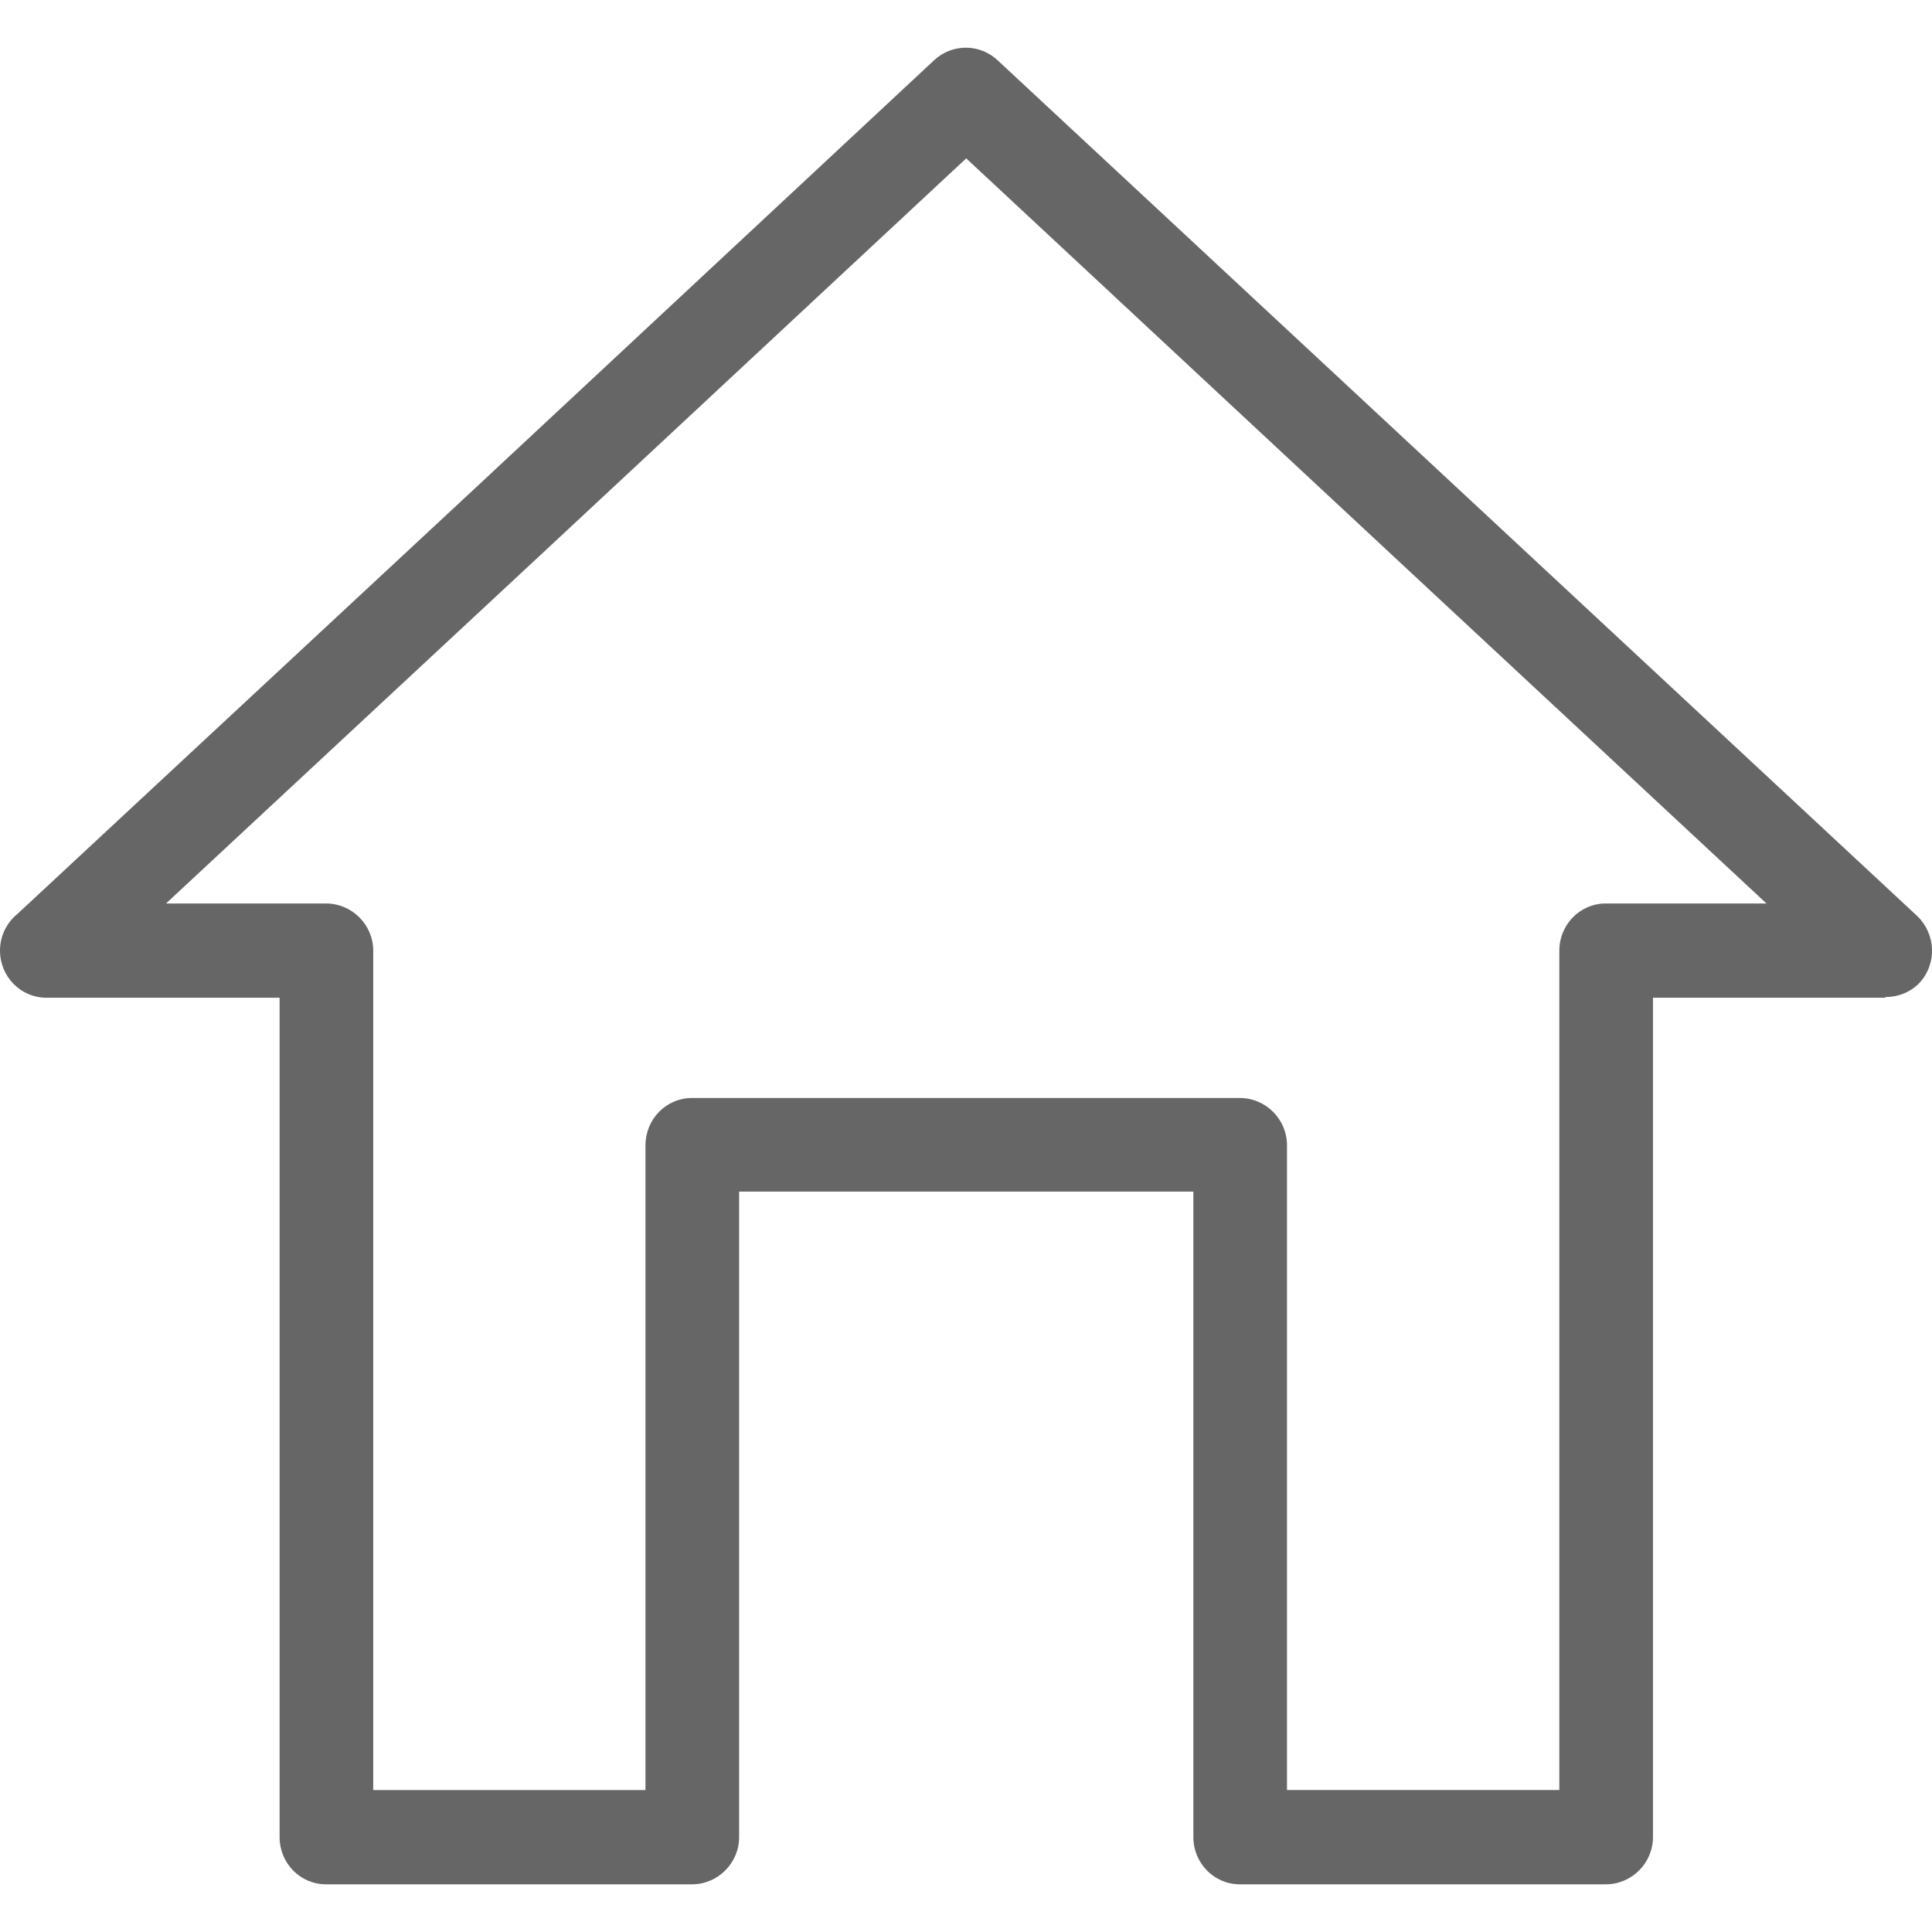
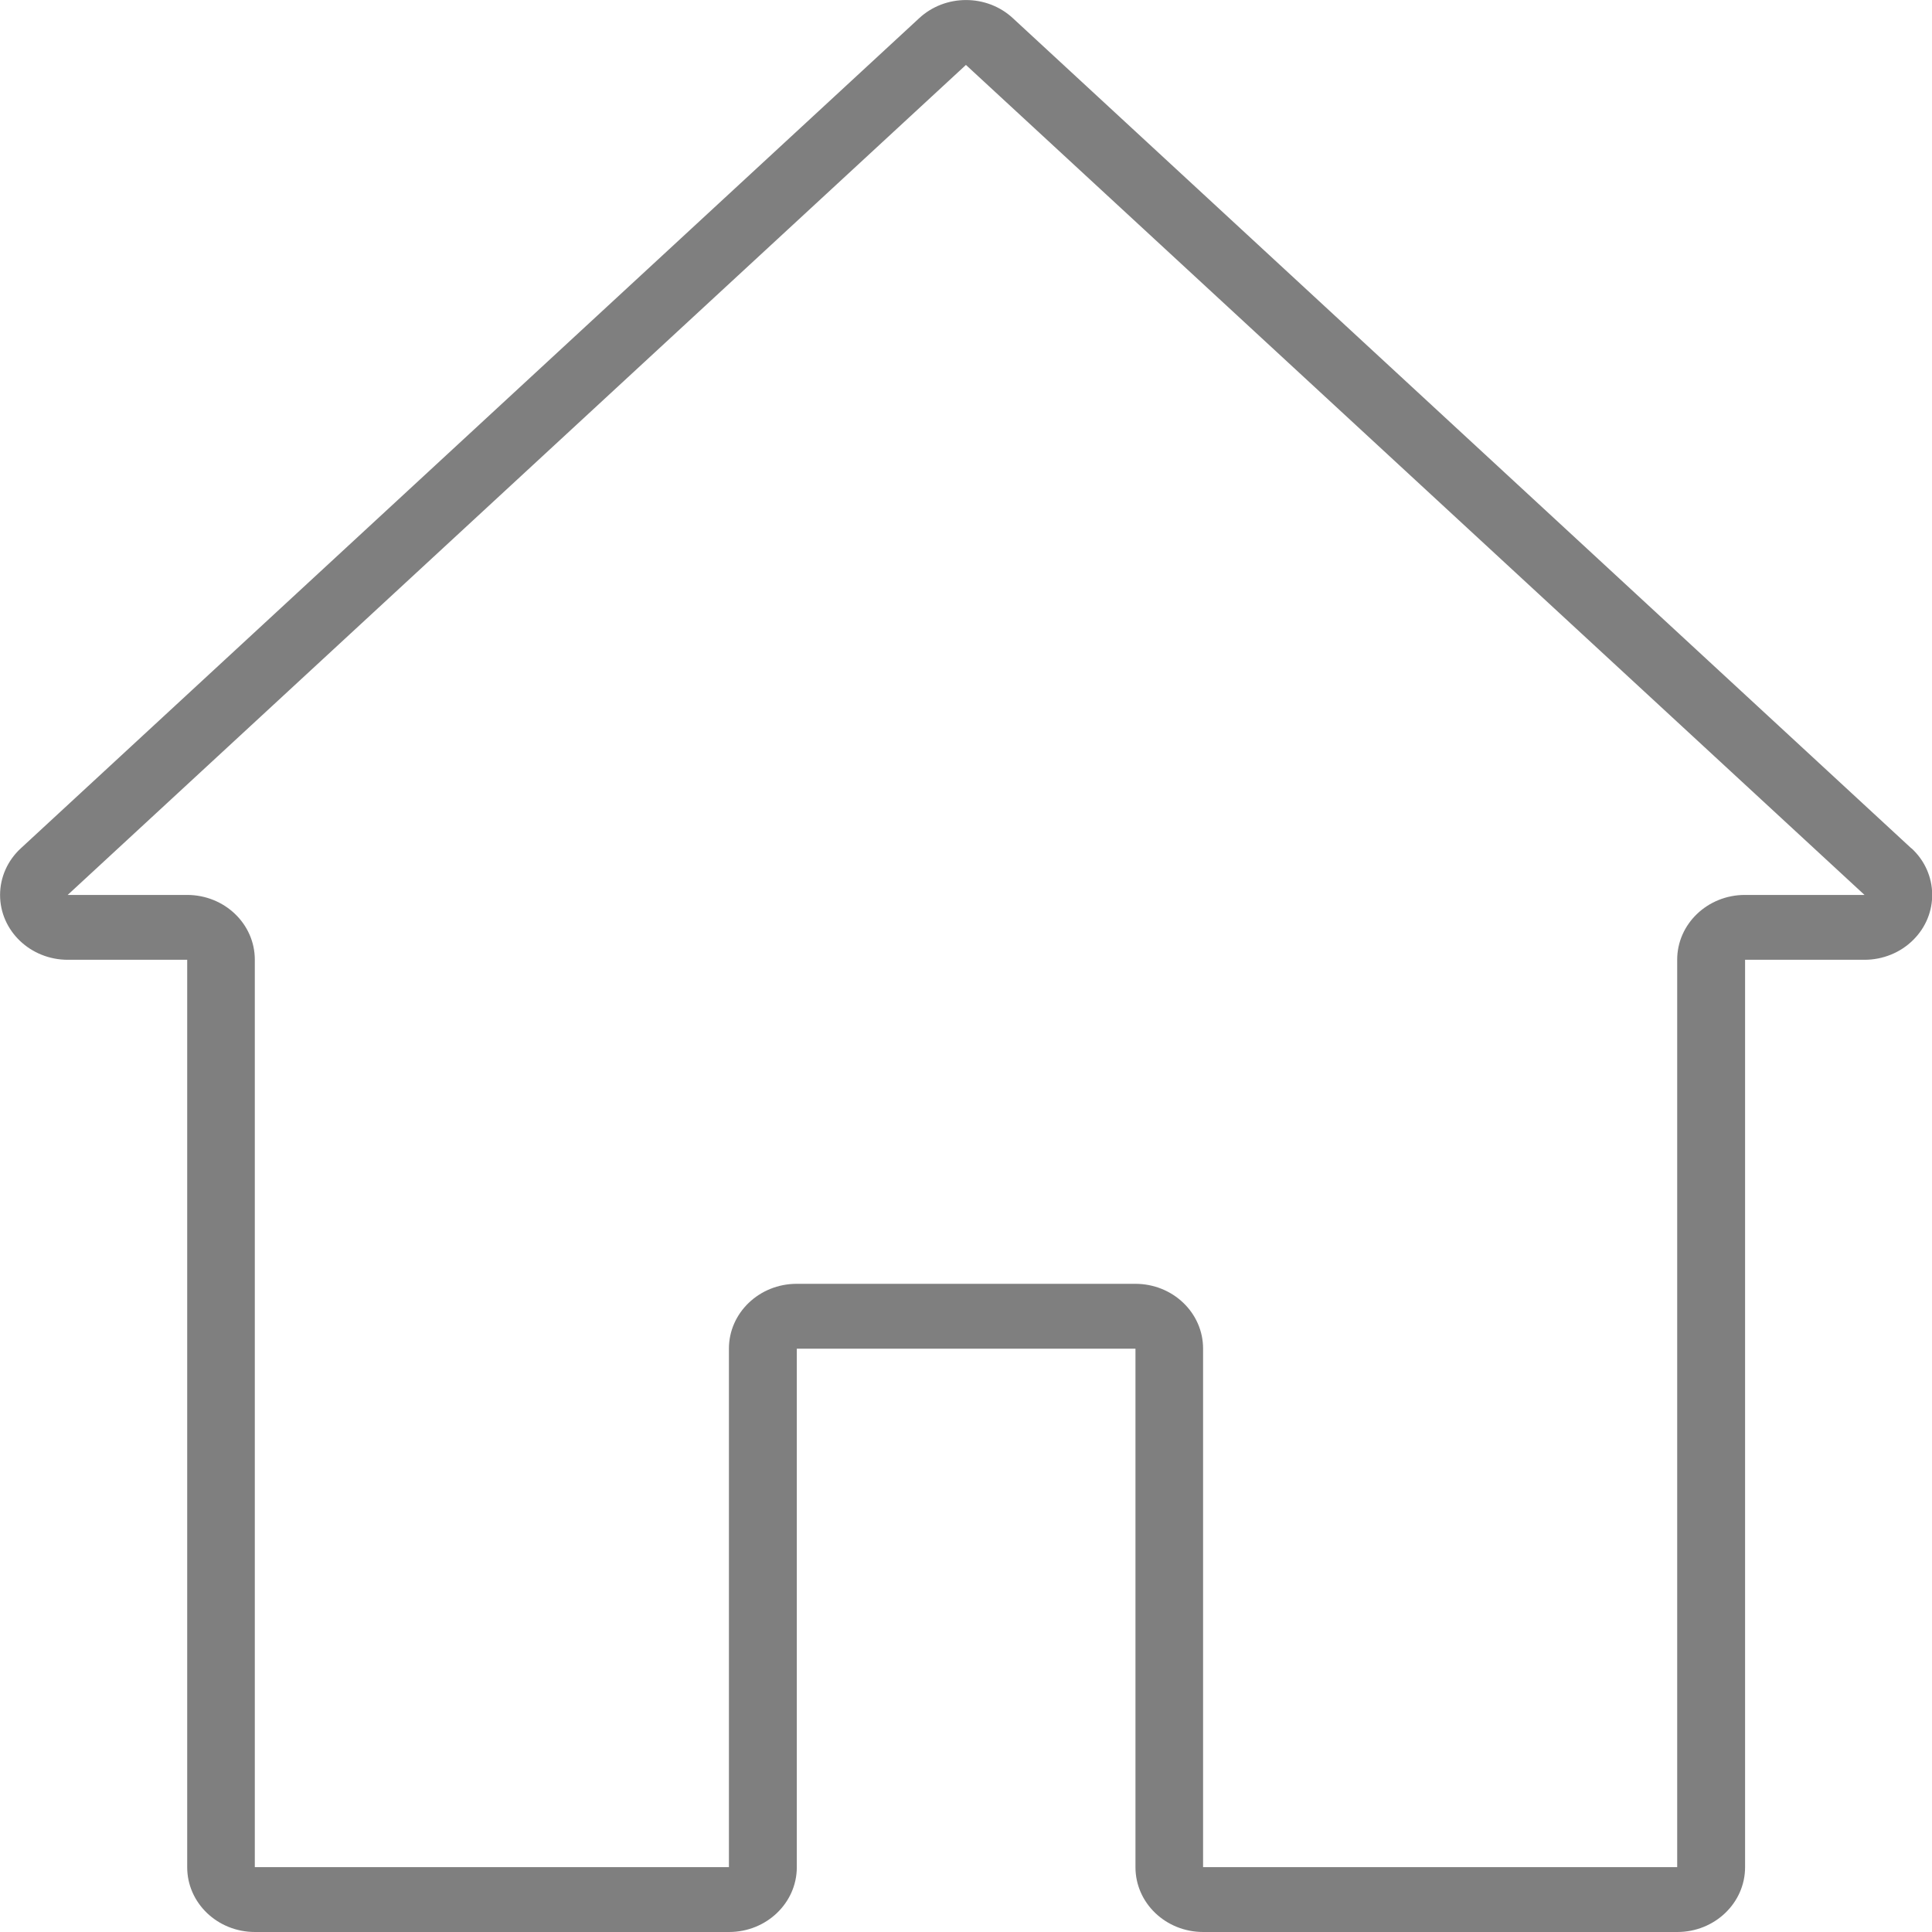
- <svg xmlns="http://www.w3.org/2000/svg" width="28" height="28" viewBox="0 0 28 28" fill="none">
-   <path d="M14.465 0.88L21.126 7.078L27.786 13.276C28.055 13.536 28.075 13.96 27.824 14.239C27.689 14.383 27.506 14.45 27.324 14.45V14.46H23.956V26.625C23.956 27.001 23.648 27.309 23.272 27.309H17.969C17.594 27.309 17.295 27.001 17.295 26.625V17.27H10.712V26.625C10.712 27.001 10.404 27.309 10.029 27.309H4.725C4.35 27.309 4.052 27.001 4.052 26.625V14.46H0.674C0.298 14.46 0 14.152 0 13.777C0 13.566 0.096 13.373 0.25 13.248L6.882 7.079L13.541 0.87C13.801 0.63 14.205 0.63 14.465 0.88ZM20.202 8.069L14.003 2.295L7.805 8.07L2.406 13.094H4.725C5.101 13.094 5.409 13.402 5.409 13.778V25.943H9.355V16.597C9.355 16.221 9.653 15.913 10.029 15.913H17.969C18.344 15.913 18.652 16.221 18.652 16.597V25.942H22.599V13.777C22.599 13.402 22.897 13.094 23.272 13.094H25.601L20.202 8.069Z" fill="currentColor" fill-opacity="0.6" />
+ <svg xmlns="http://www.w3.org/2000/svg" width="28" height="28" fill="none">
+   <g>
+     <path stroke="null" id="svg_1" fill-opacity="0.5" fill="currentColor" d="m27.701,12.295l-13.019,-12.029c-0.379,-0.354 -0.984,-0.354 -1.363,0l-13.018,12.029c-0.192,0.177 -0.3,0.421 -0.3,0.676c0,0.519 0.44,0.939 0.982,0.939l1.73,0l0,13.151c0,0.519 0.439,0.939 0.982,0.939l6.871,0c0.542,0 0.982,-0.421 0.982,-0.939l0,-7.515l4.908,0l0,7.515c0,0.519 0.439,0.939 0.982,0.939l6.871,0c0.542,0 0.982,-0.421 0.982,-0.939l0,-13.151l1.73,0c0.266,0 0.521,-0.103 0.706,-0.287c0.377,-0.373 0.366,-0.968 -0.023,-1.328zm-2.412,0.675c-0.542,0 -0.982,0.421 -0.982,0.939l0,13.151l-6.871,0l0,-7.515c0,-0.519 -0.439,-0.939 -0.982,-0.939l-4.908,0c-0.542,0 -0.982,0.421 -0.982,0.939l0,7.515l-6.871,0l0,-13.151c0,-0.519 -0.439,-0.939 -0.982,-0.939l-1.73,0l13.018,-12.029l13.023,12.029l-1.735,0z" />
+   </g>
</svg>
